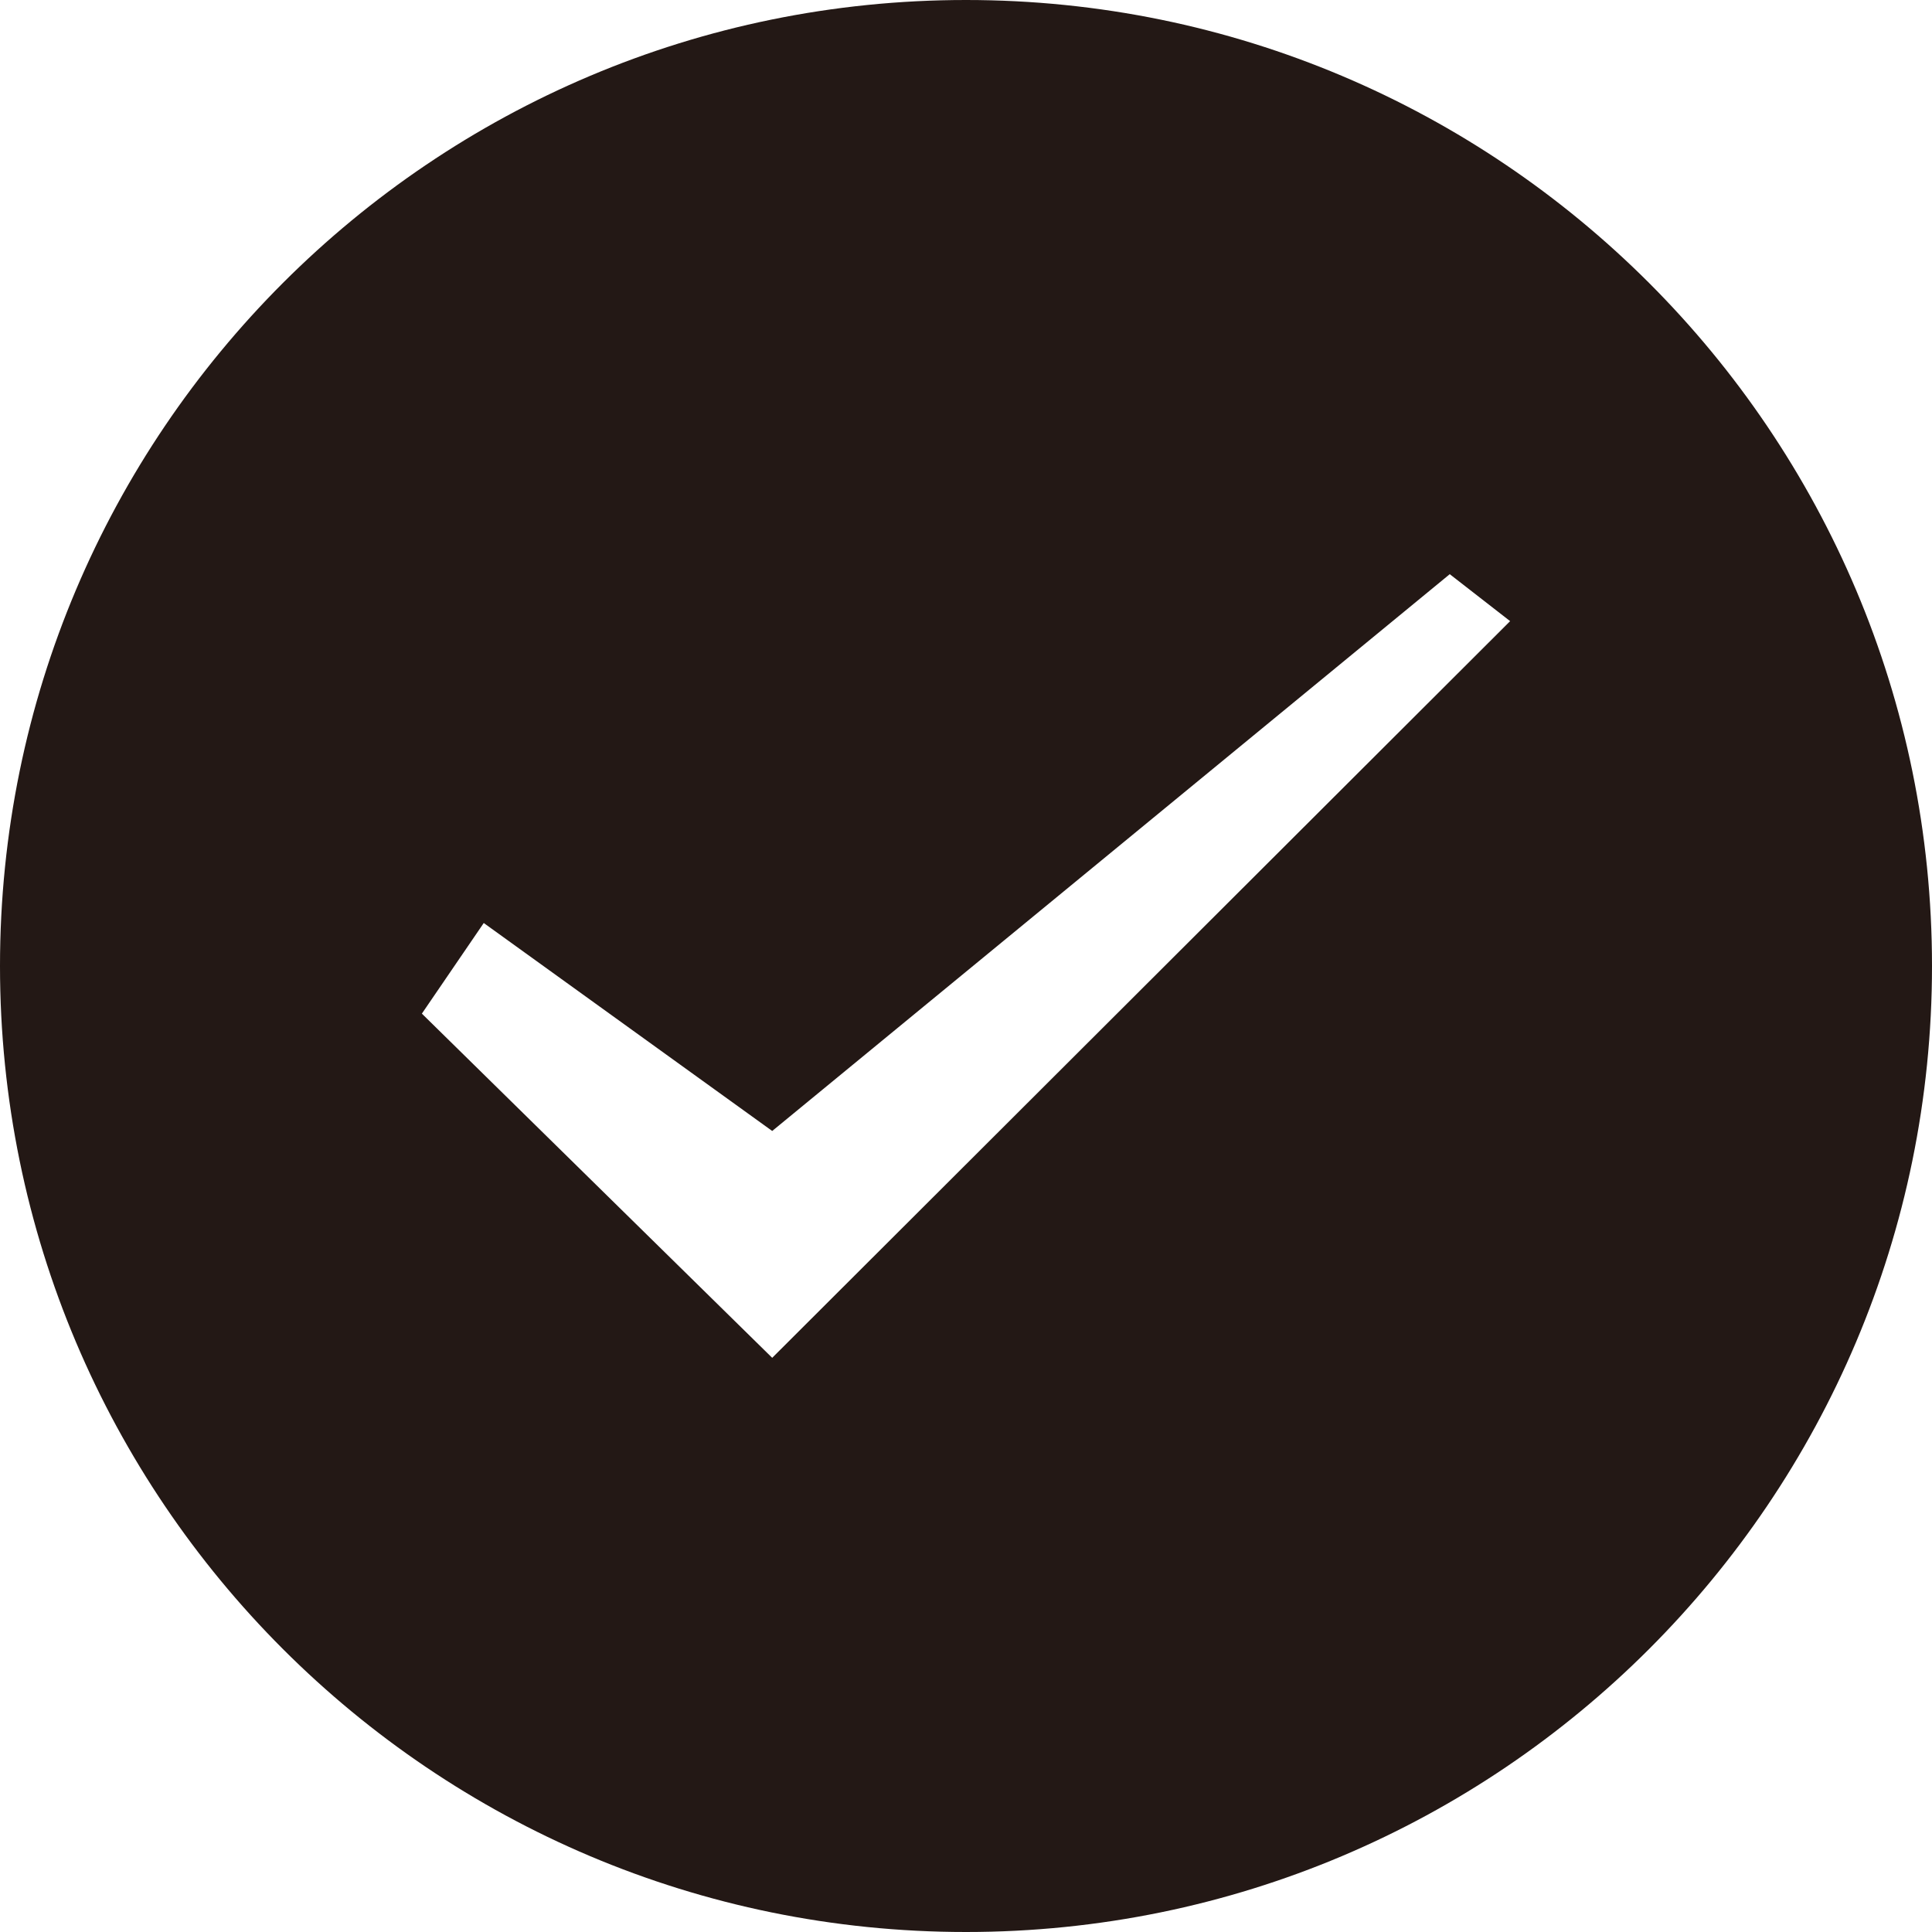
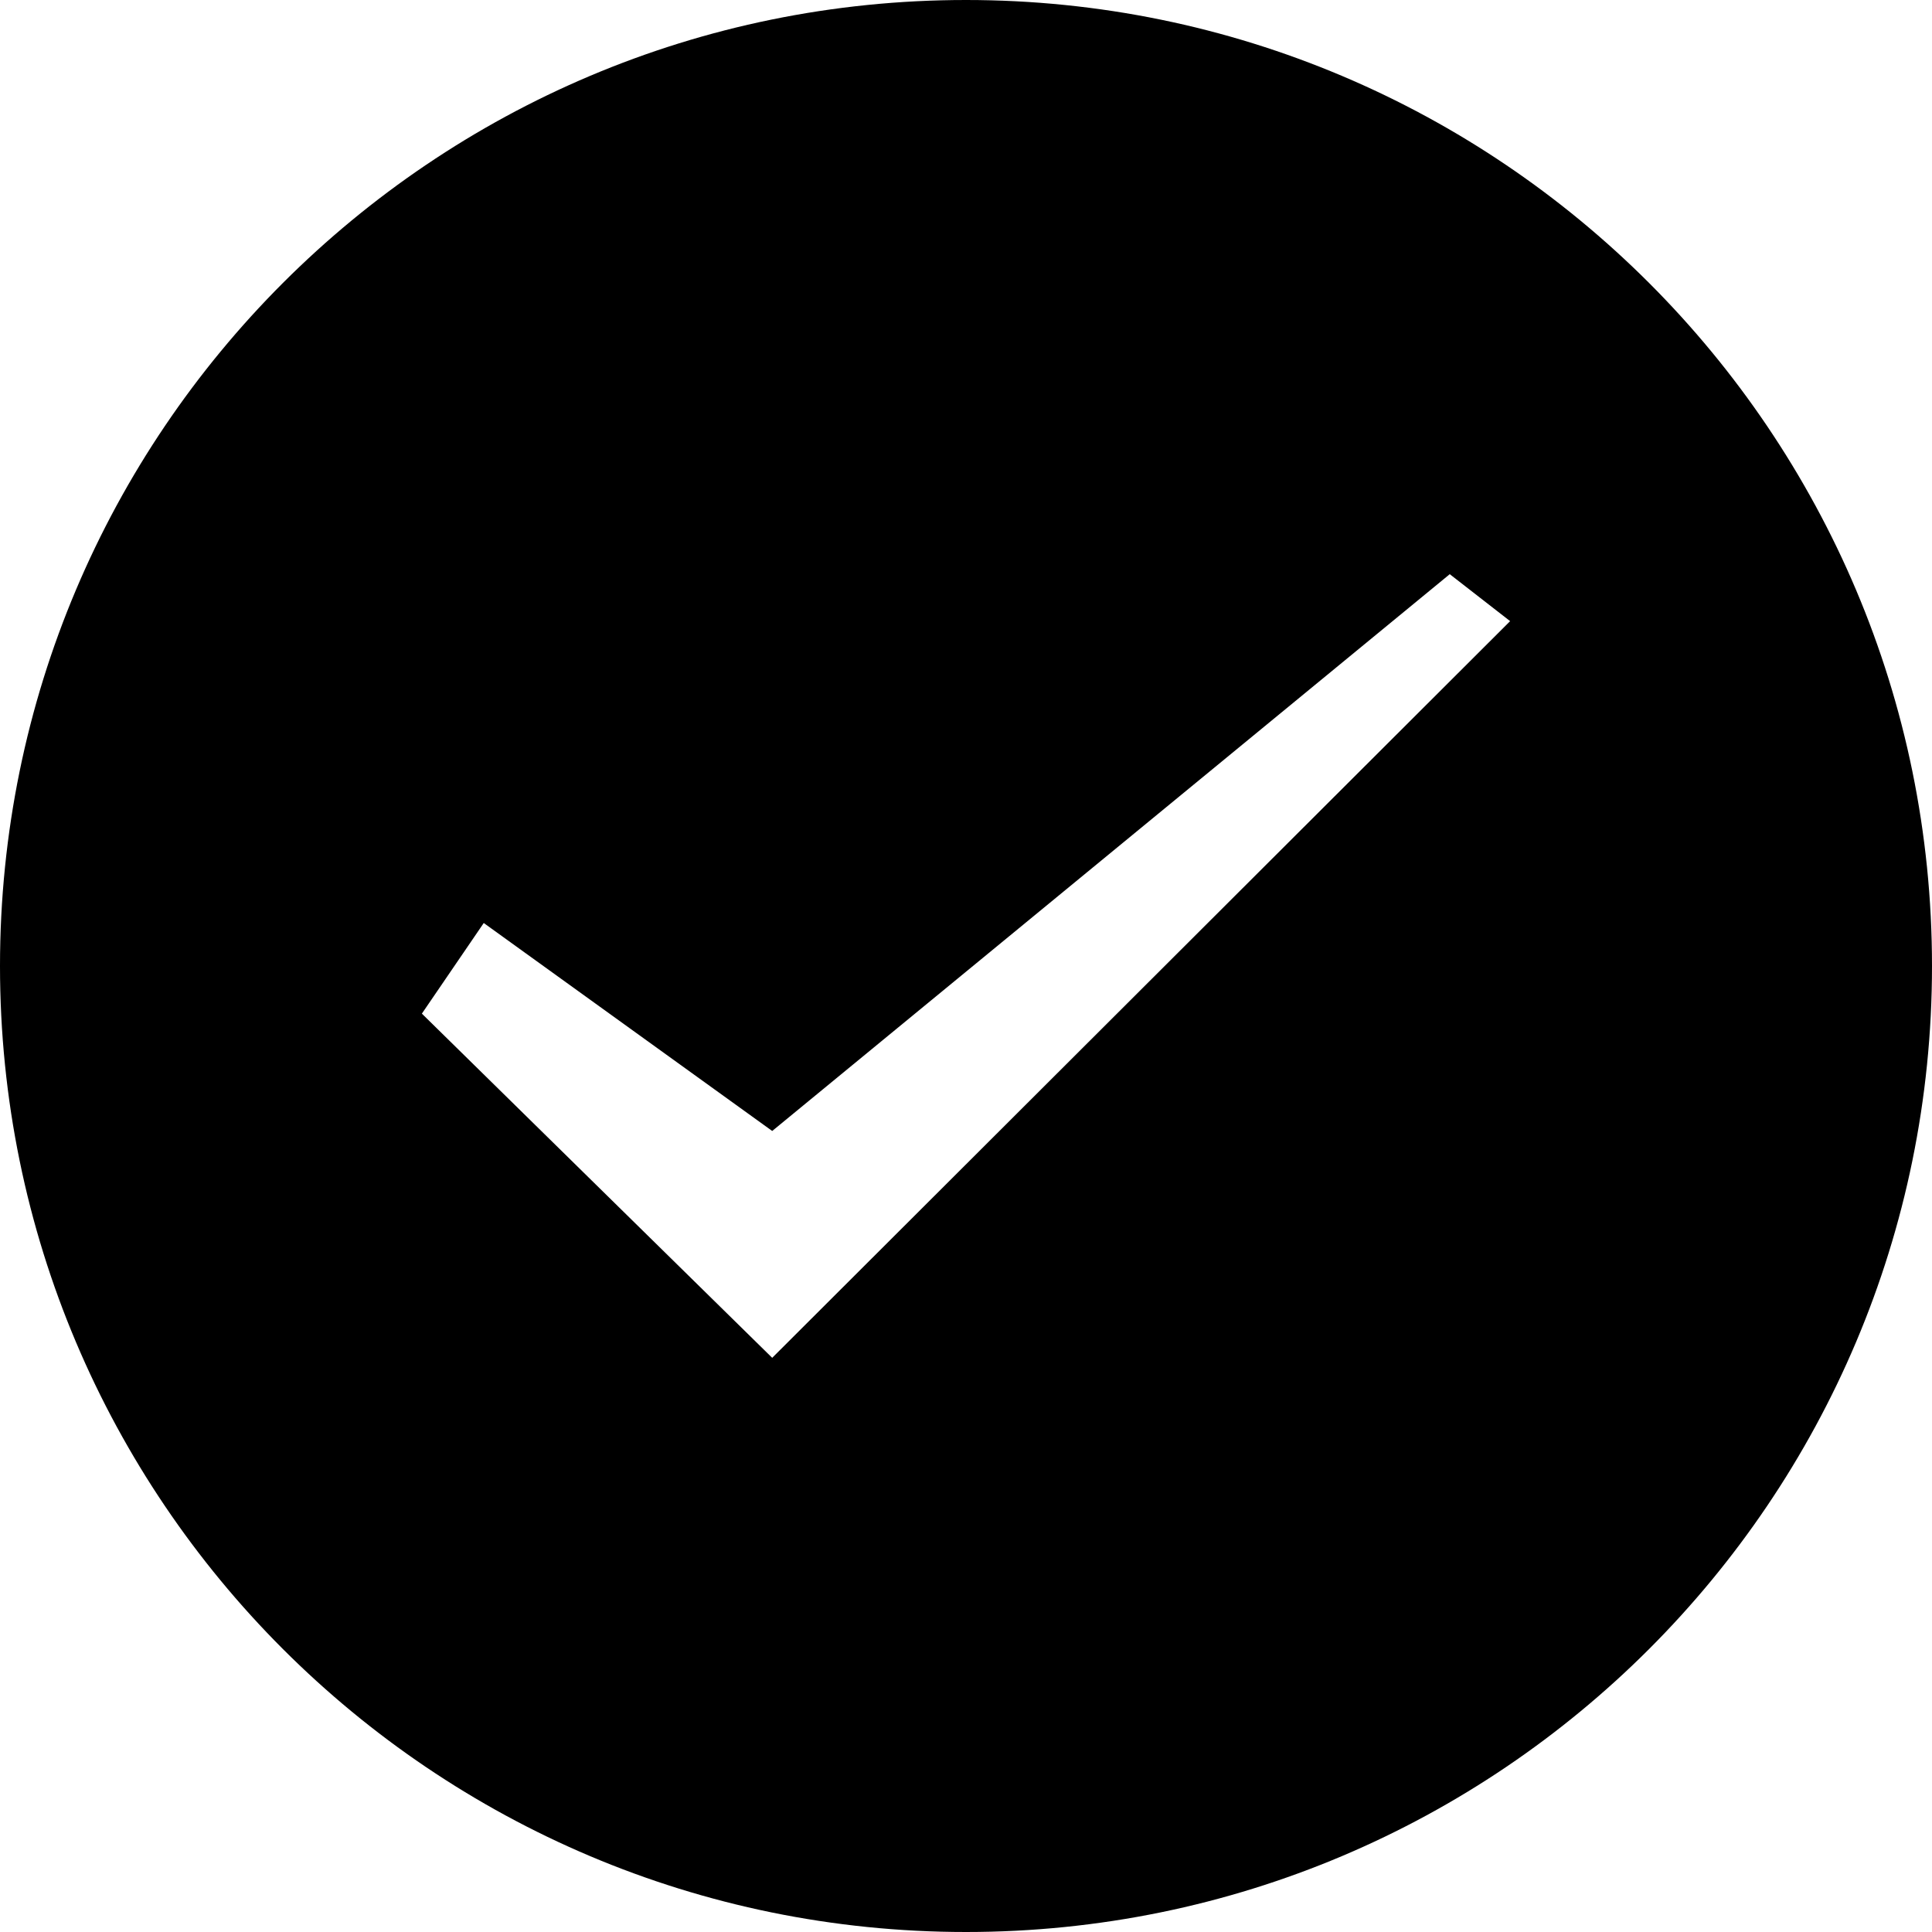
<svg xmlns="http://www.w3.org/2000/svg" t="1696357348496" class="icon" viewBox="0 0 1024 1024" version="1.1" p-id="954" width="64" height="64">
-   <path d="M512 0C229.234 0 0 229.234 0 512s229.234 512 512 512 512-229.234 512-512S794.766 0 512 0z m-102.713 719.673L223.602 537.244l32.796-48.028 152.889 110.222 359.111-295.111 32 24.889-391.111 390.457z" fill="#231815" p-id="955" />
+   <path d="M512 0C229.234 0 0 229.234 0 512s229.234 512 512 512 512-229.234 512-512S794.766 0 512 0z m-102.713 719.673L223.602 537.244l32.796-48.028 152.889 110.222 359.111-295.111 32 24.889-391.111 390.457z" fill="currentColor" />
</svg>
